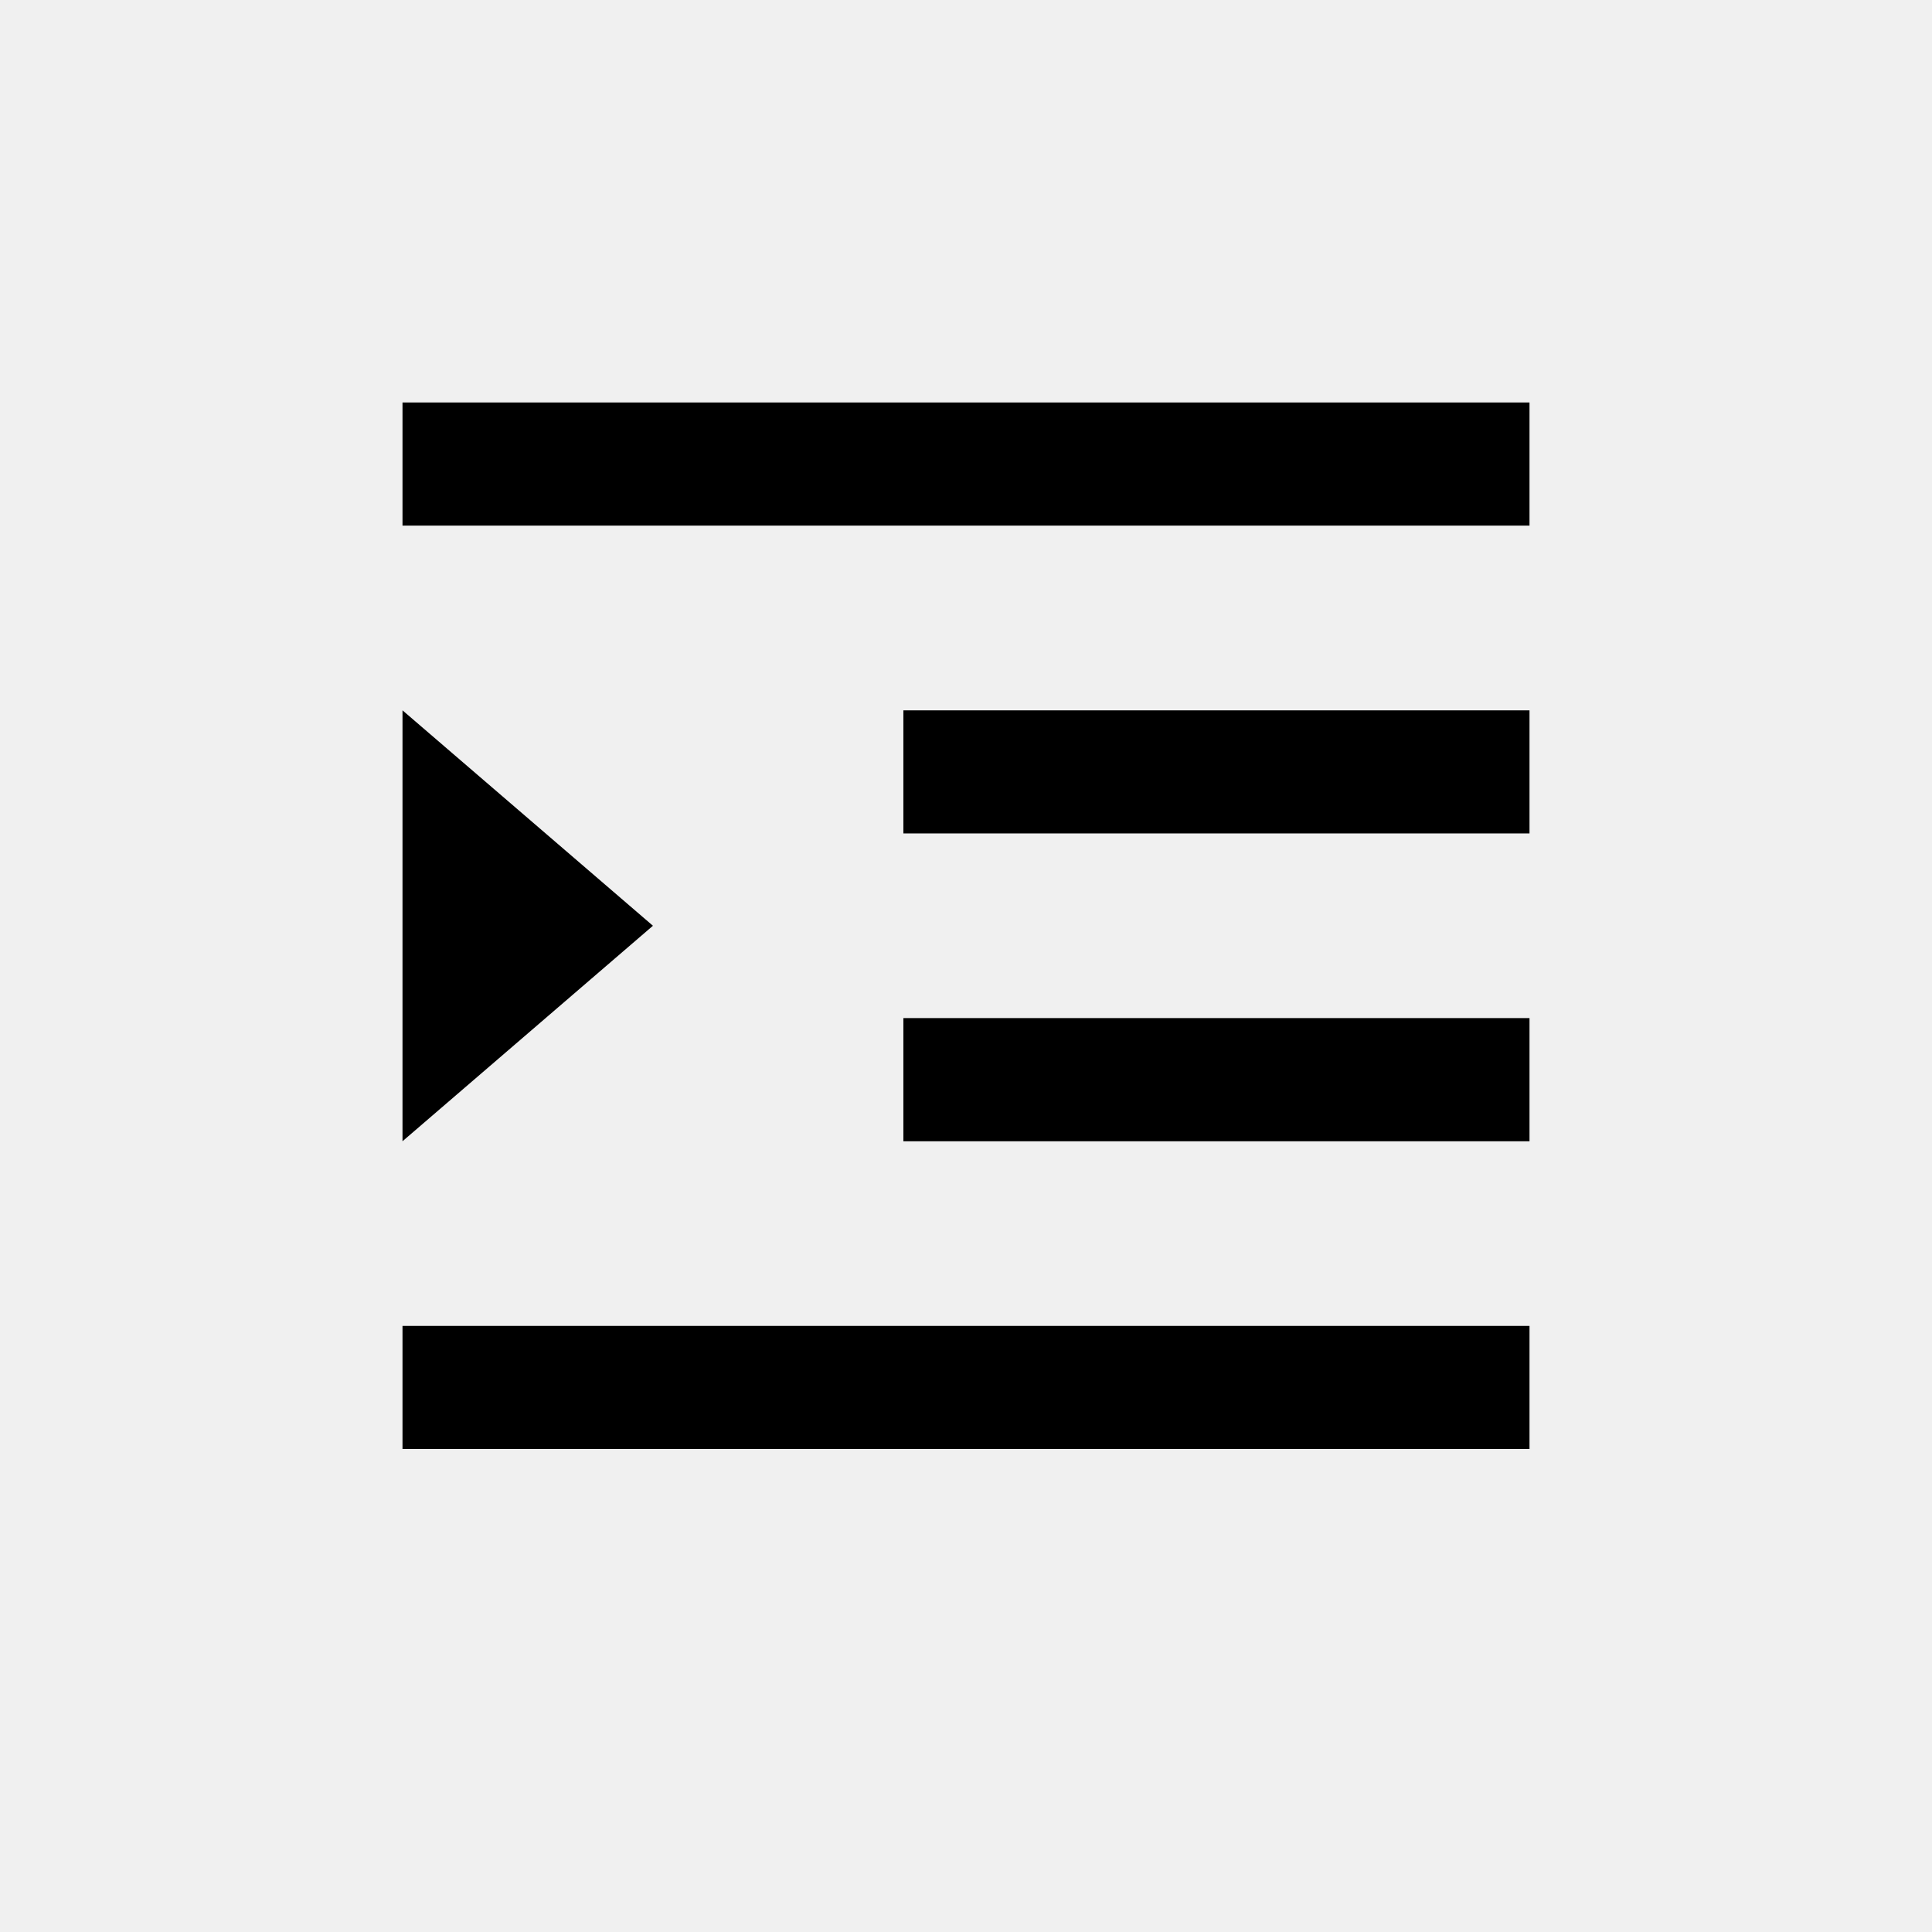
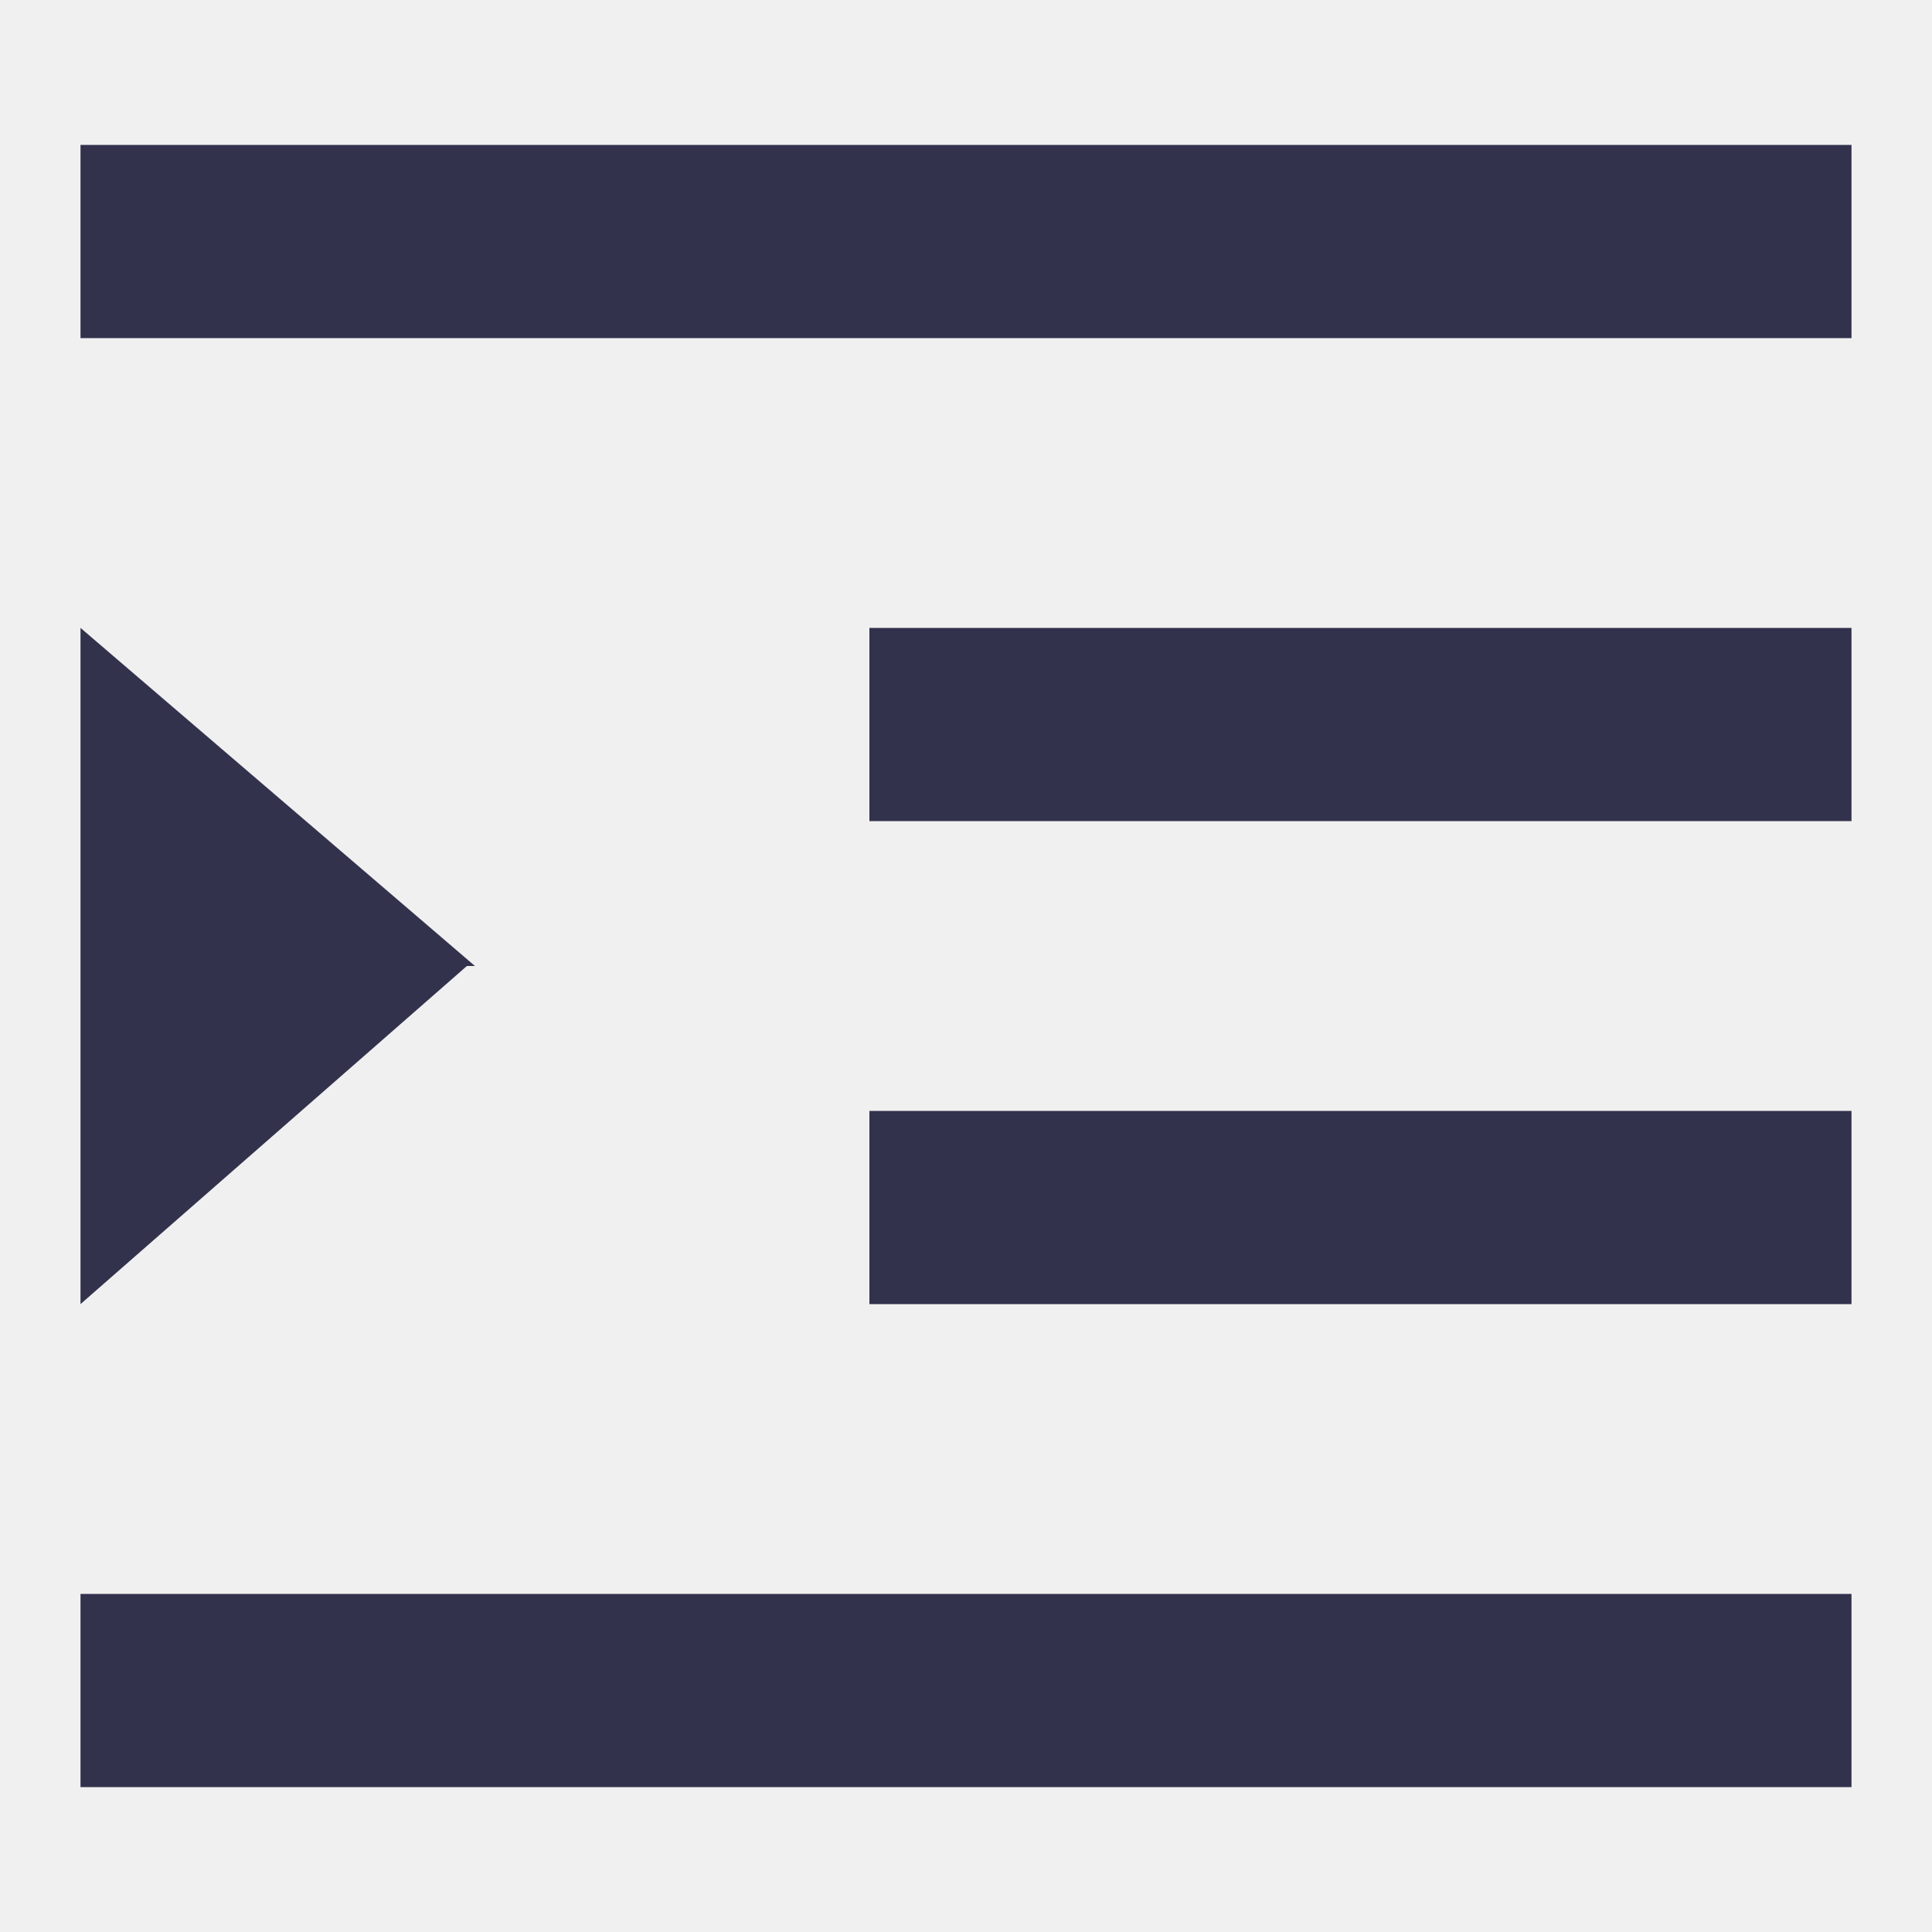
<svg xmlns="http://www.w3.org/2000/svg" width="24" height="24" viewBox="0 0 24 24" fill="none">
-   <path d="M5 5H19V6.529H5V5ZM5 16.471H19V18H5V16.471ZM11.222 12.647H19V14.177H11.222V12.647ZM11.222 8.824H19V10.353H11.222V8.824ZM8.111 11.5L5 14.177V8.824L8.111 11.5Z" fill="black" />
+   <g clip-path="url(#a)">
+     <path d="M1 1.8h22v2.4H1V1.8Zm0 18h22v2.4H1v-2.4Zm9.8-6H23v2.4H10.8v-2.4Zm0-6H23v2.4H10.8V7.8Zm-5 4.2L1 16.2V7.8L5.9 12Z" fill="#32324D" />
+   </g>
+   <defs>
+     <clipPath id="a">
+       <path fill="#fff" d="M0 0h24v24H0z" />
+     </clipPath>
+   </defs>
</svg>
